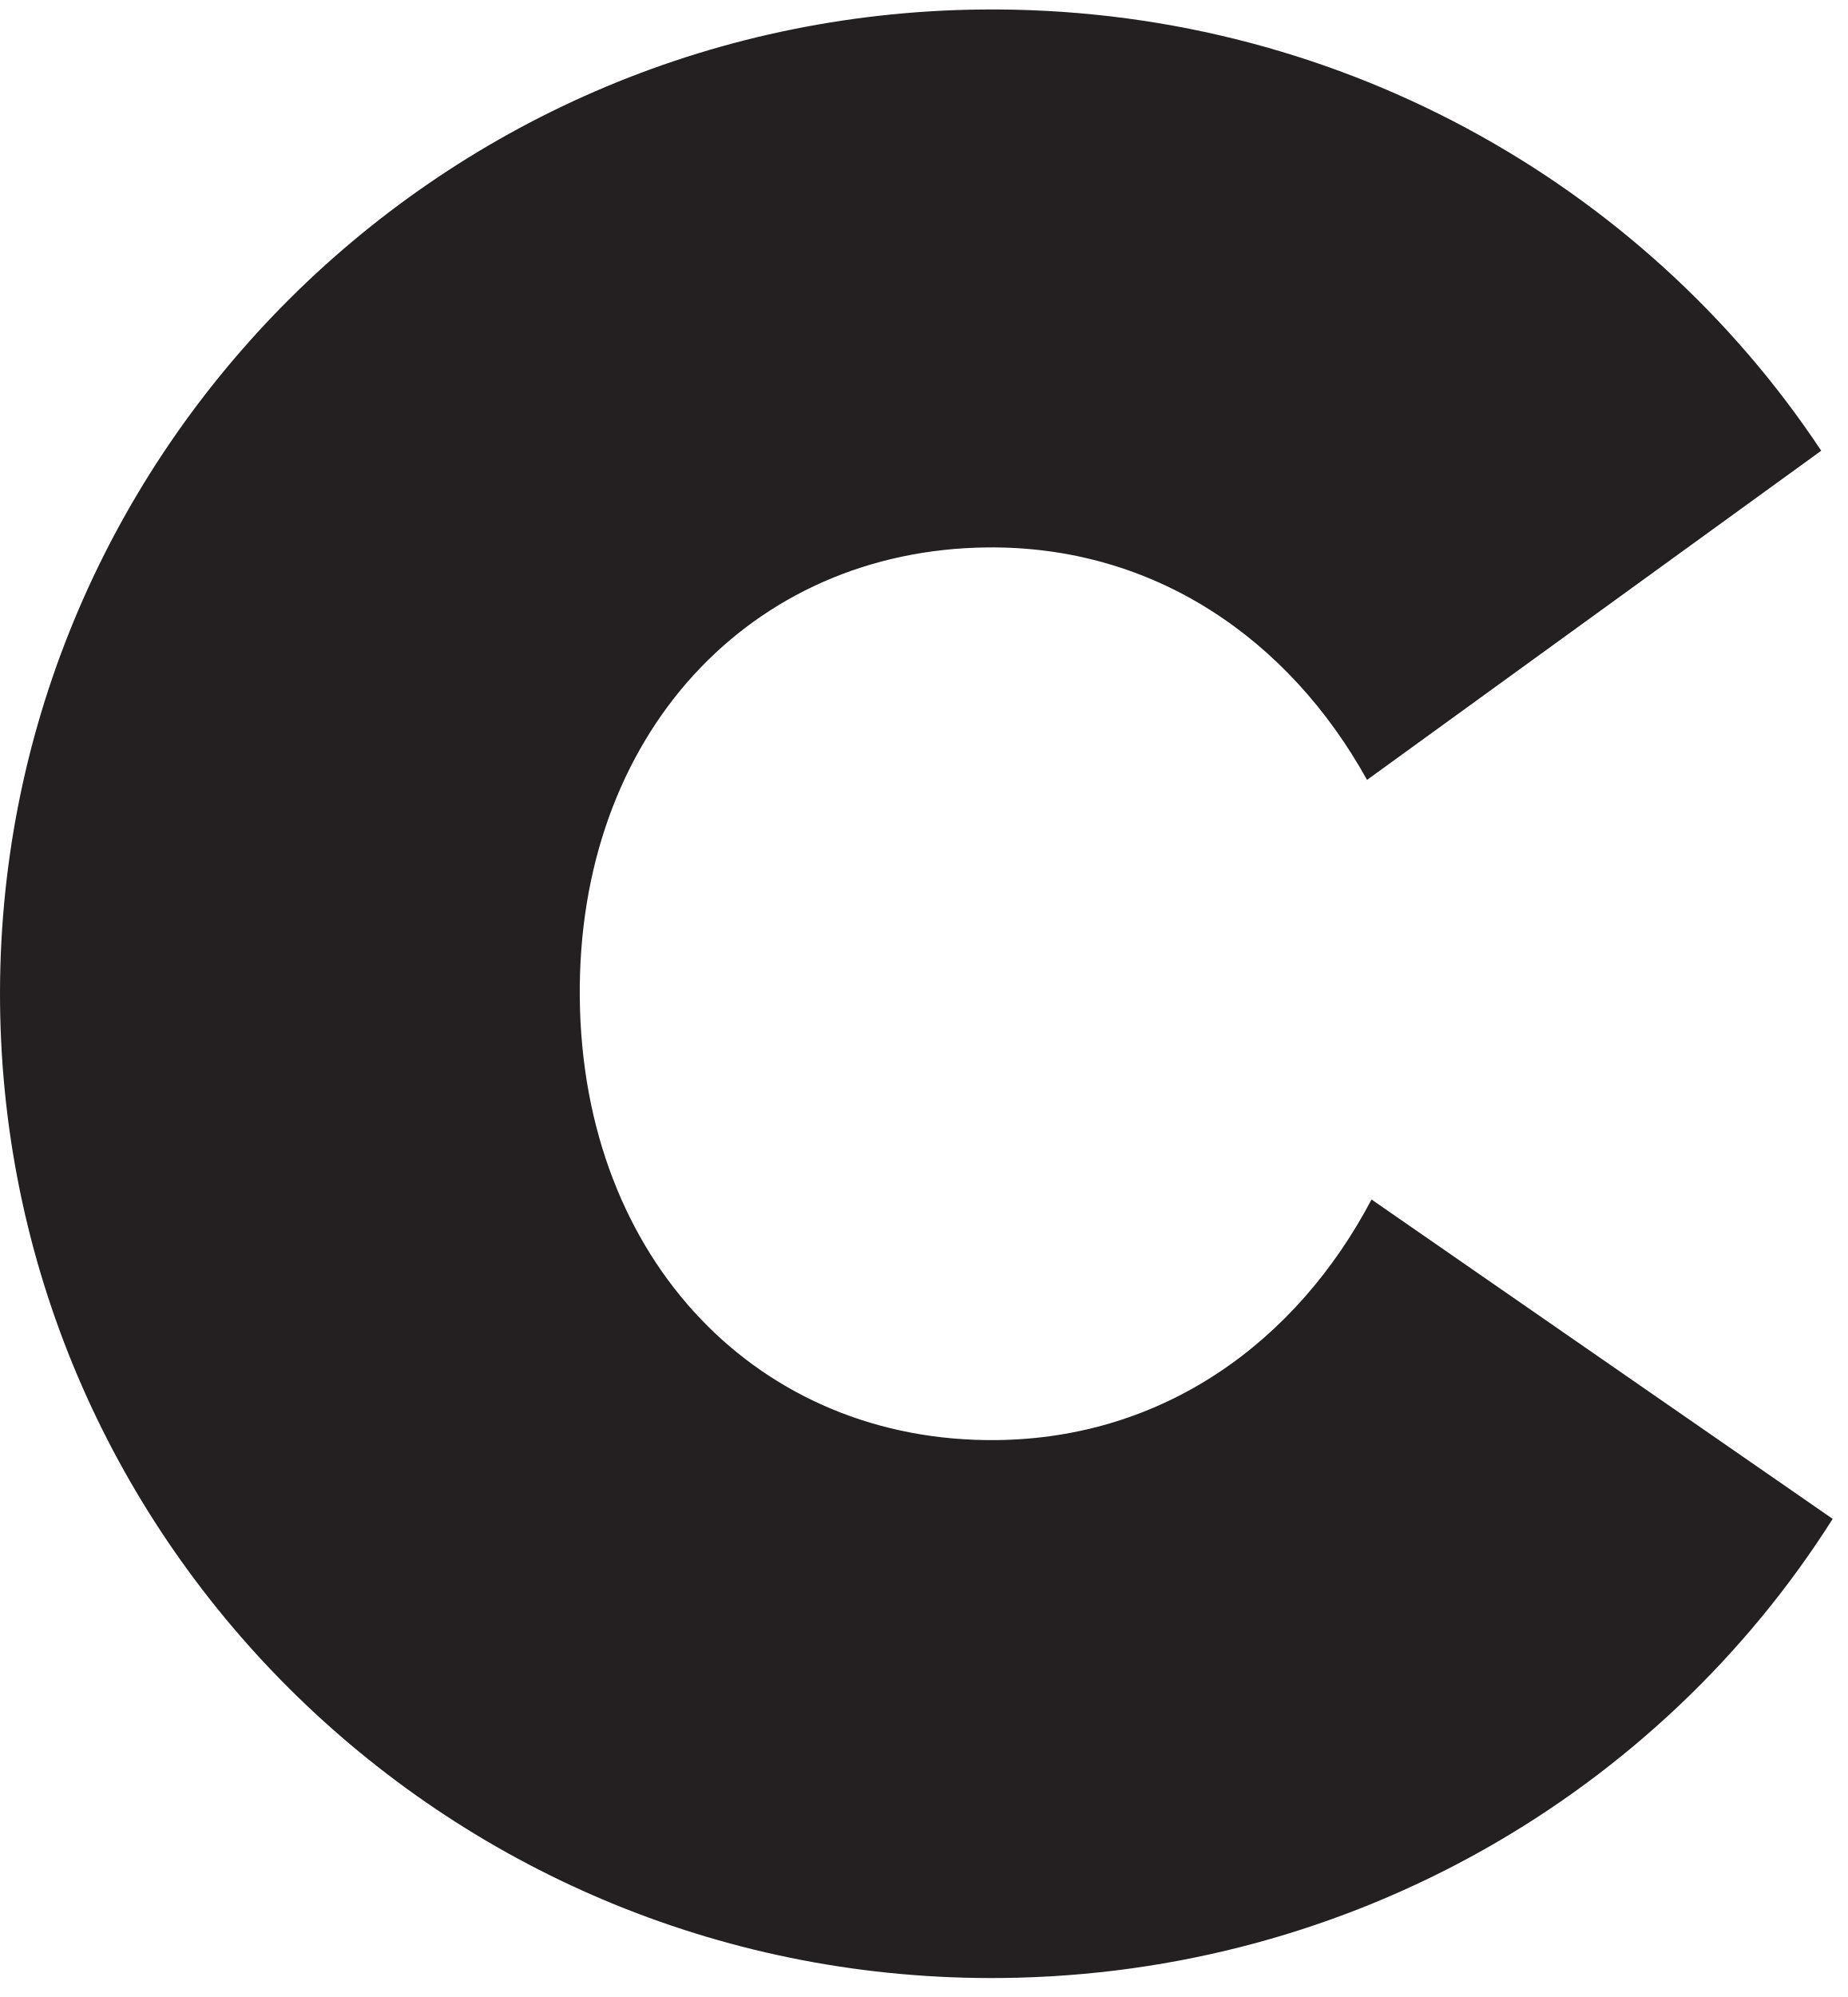
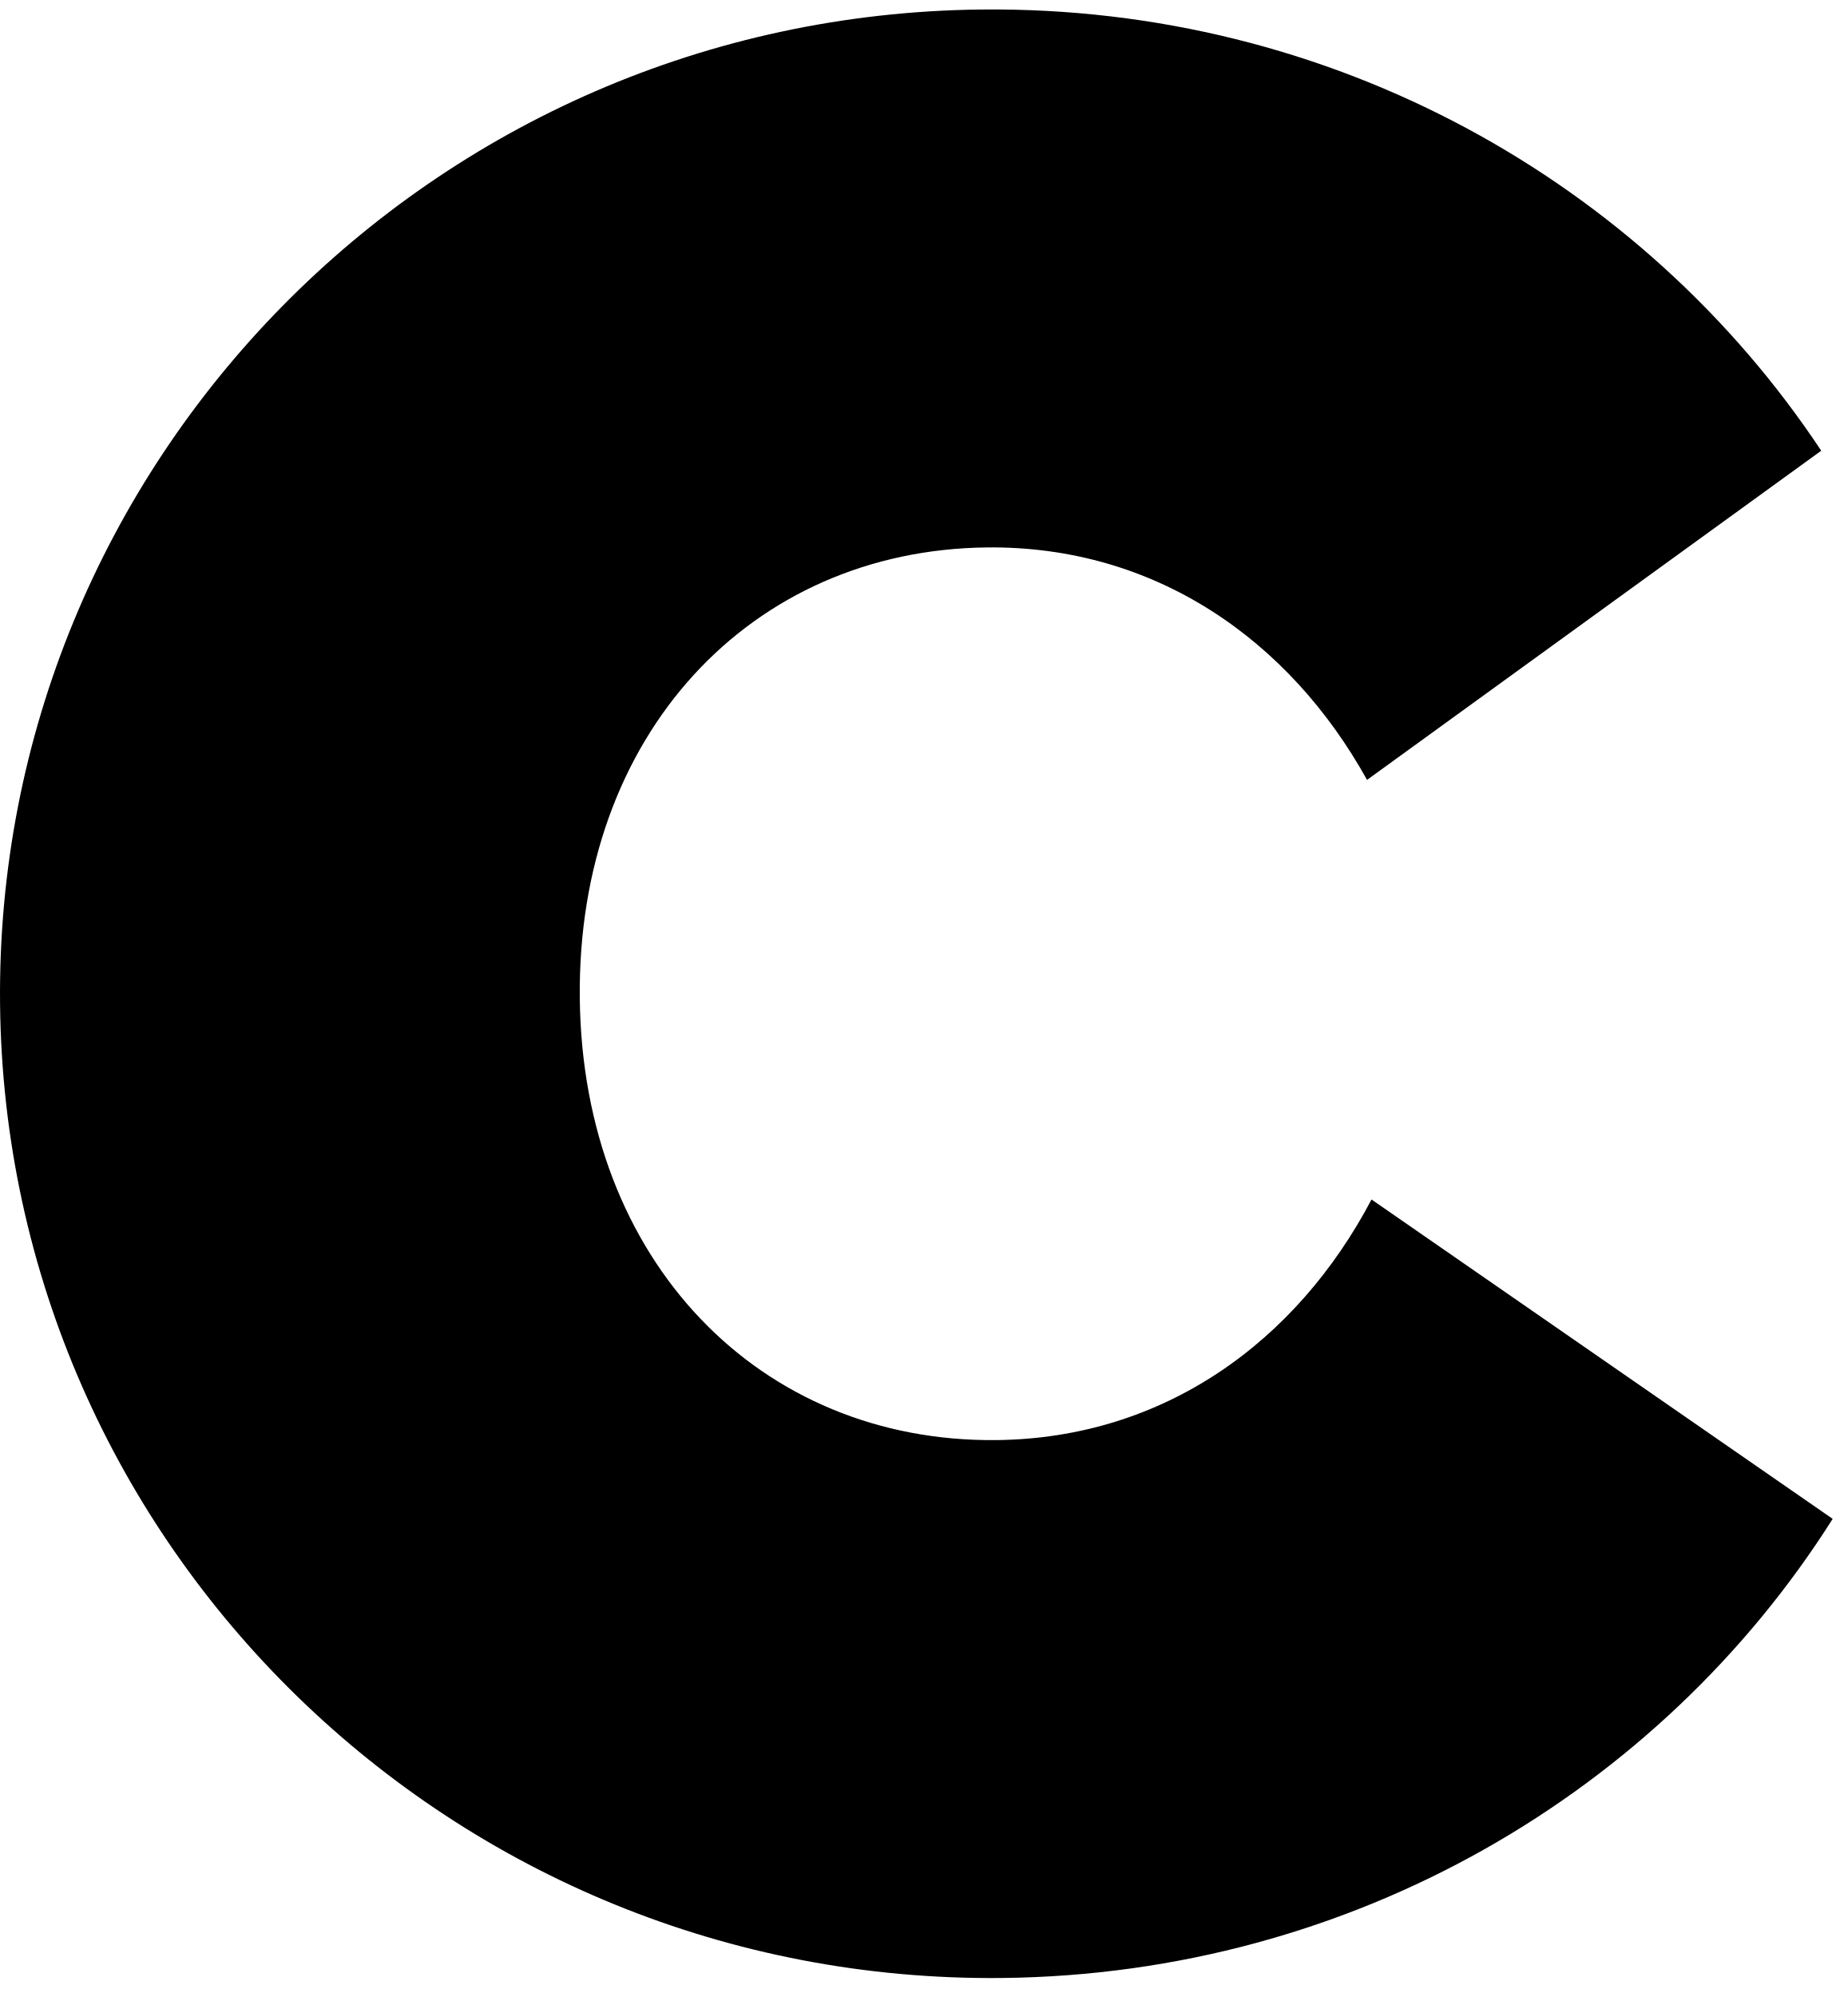
<svg xmlns="http://www.w3.org/2000/svg" width="87" height="94" viewBox="0 0 87 94">
-   <path fill="#241F21" fill-rule="evenodd" d="M0.003,47.277 C-0.269,21.779 20.336,0.725 46.194,0.448 C62.714,0.272 77.35,8.555 85.746,21.216 L64.362,36.71 C60.699,30.104 54.366,25.683 46.466,25.768 C35.333,25.887 27.164,34.595 27.297,46.985 C27.43,59.375 35.783,67.905 46.916,67.786 C54.817,67.701 61.053,63.145 64.573,56.461 L86.285,71.494 C78.162,84.332 63.708,92.929 47.188,93.105 C21.33,93.382 0.276,72.775 0.003,47.277" />
+   <path d="M0.003,47.277 C-0.269,21.779 20.336,0.725 46.194,0.448 C62.714,0.272 77.35,8.555 85.746,21.216 L64.362,36.71 C60.699,30.104 54.366,25.683 46.466,25.768 C35.333,25.887 27.164,34.595 27.297,46.985 C27.43,59.375 35.783,67.905 46.916,67.786 C54.817,67.701 61.053,63.145 64.573,56.461 L86.285,71.494 C78.162,84.332 63.708,92.929 47.188,93.105 C21.33,93.382 0.276,72.775 0.003,47.277" />
</svg>
